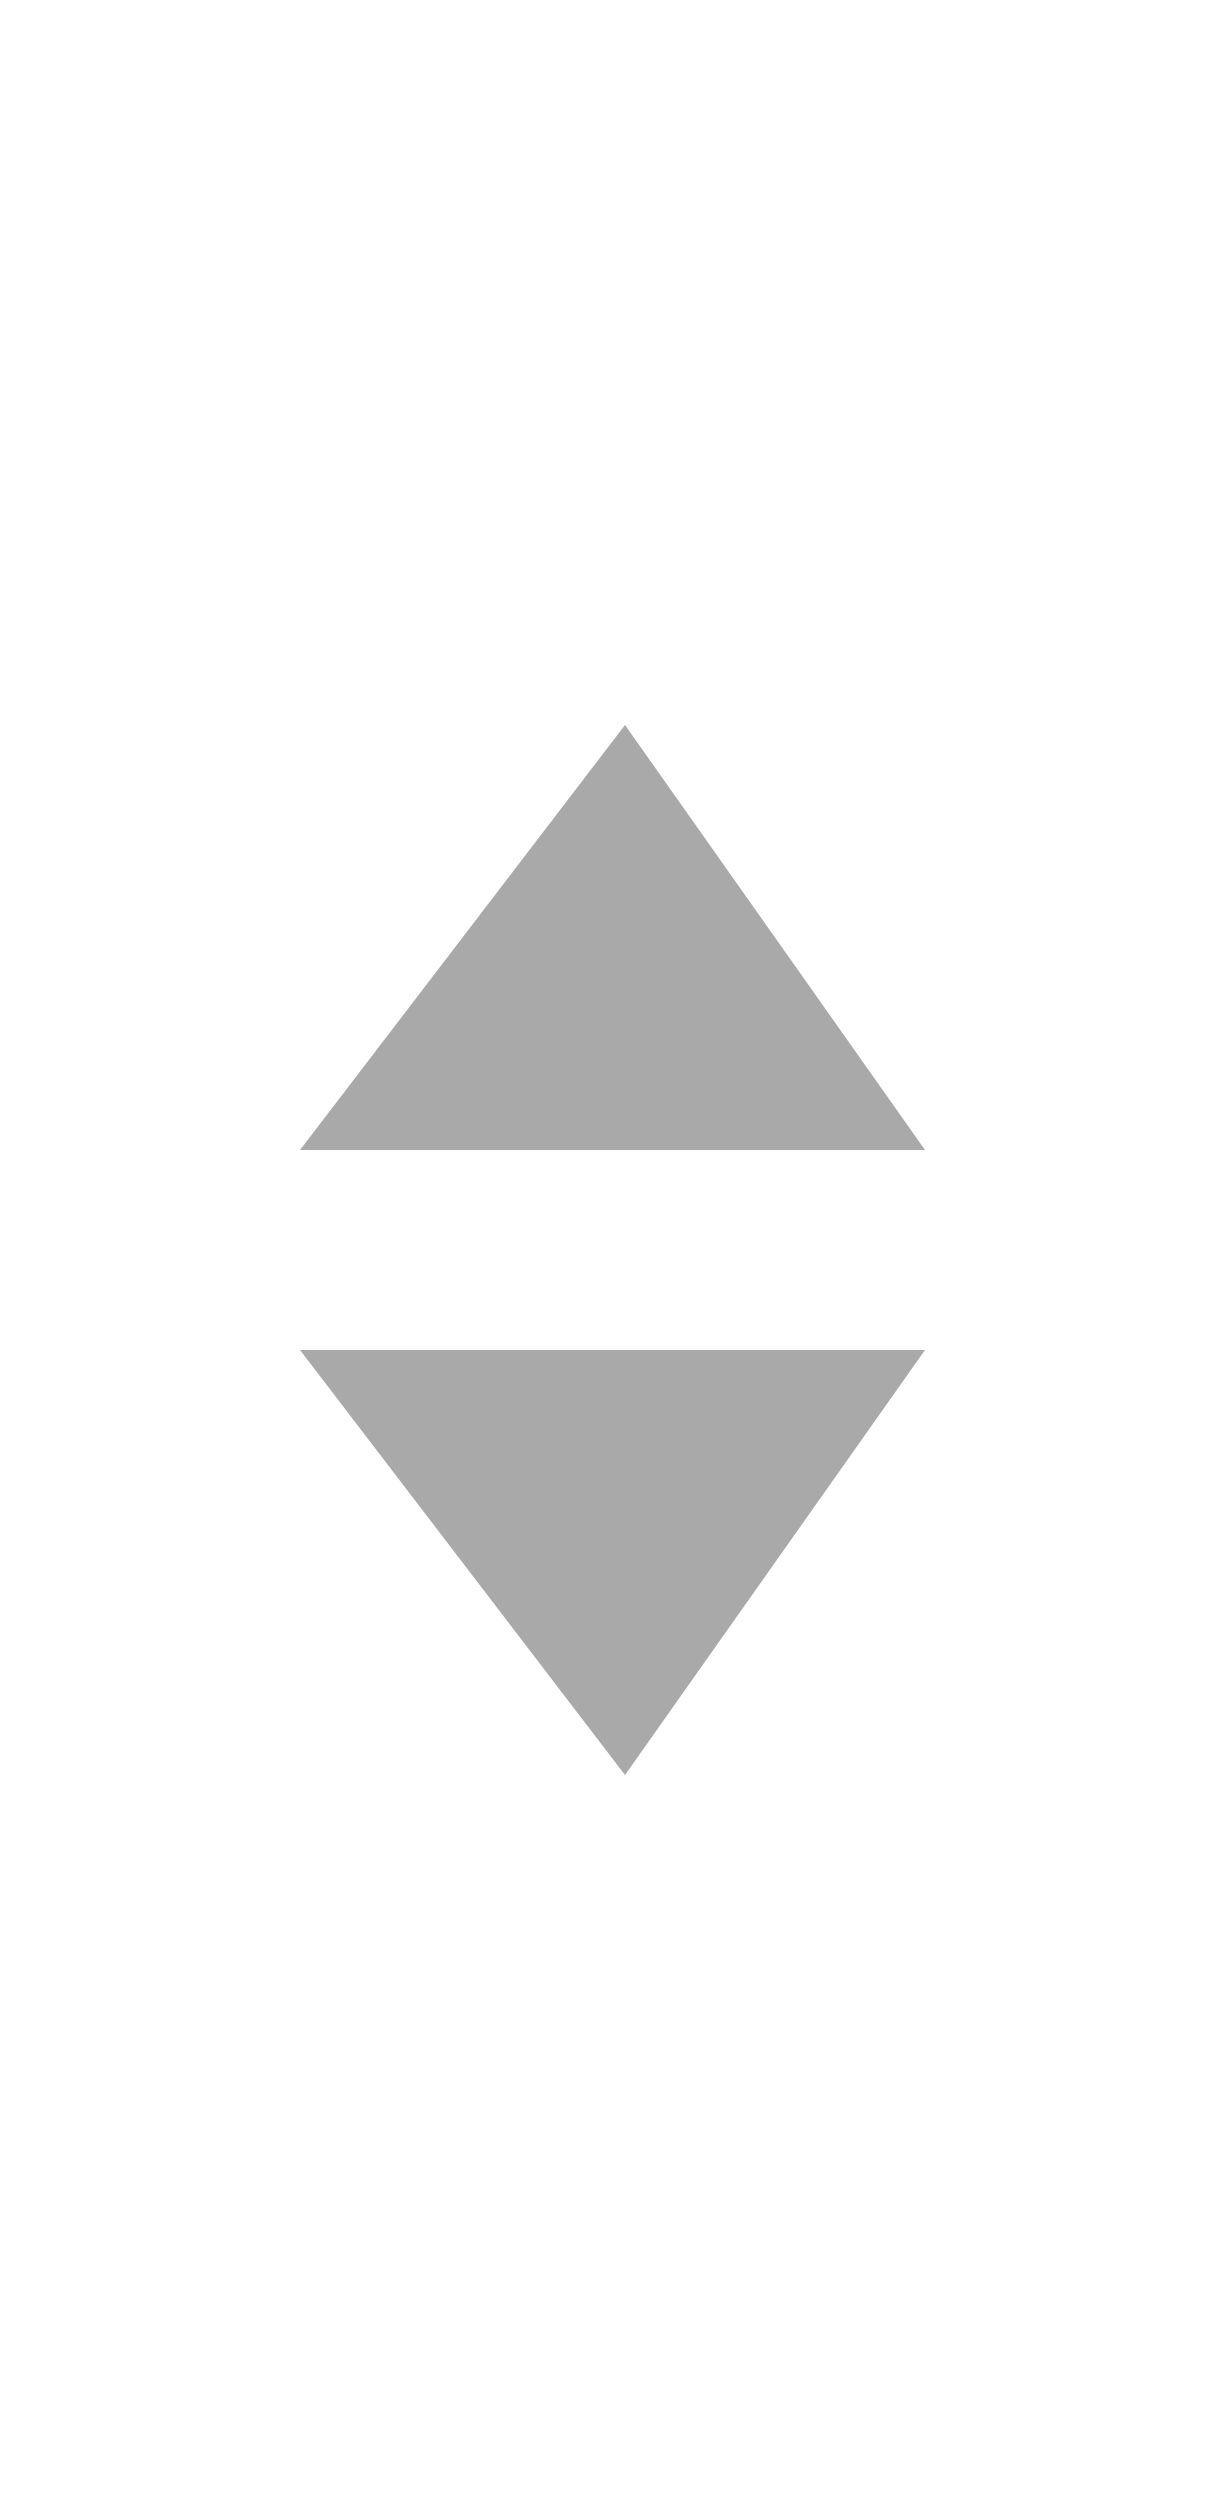
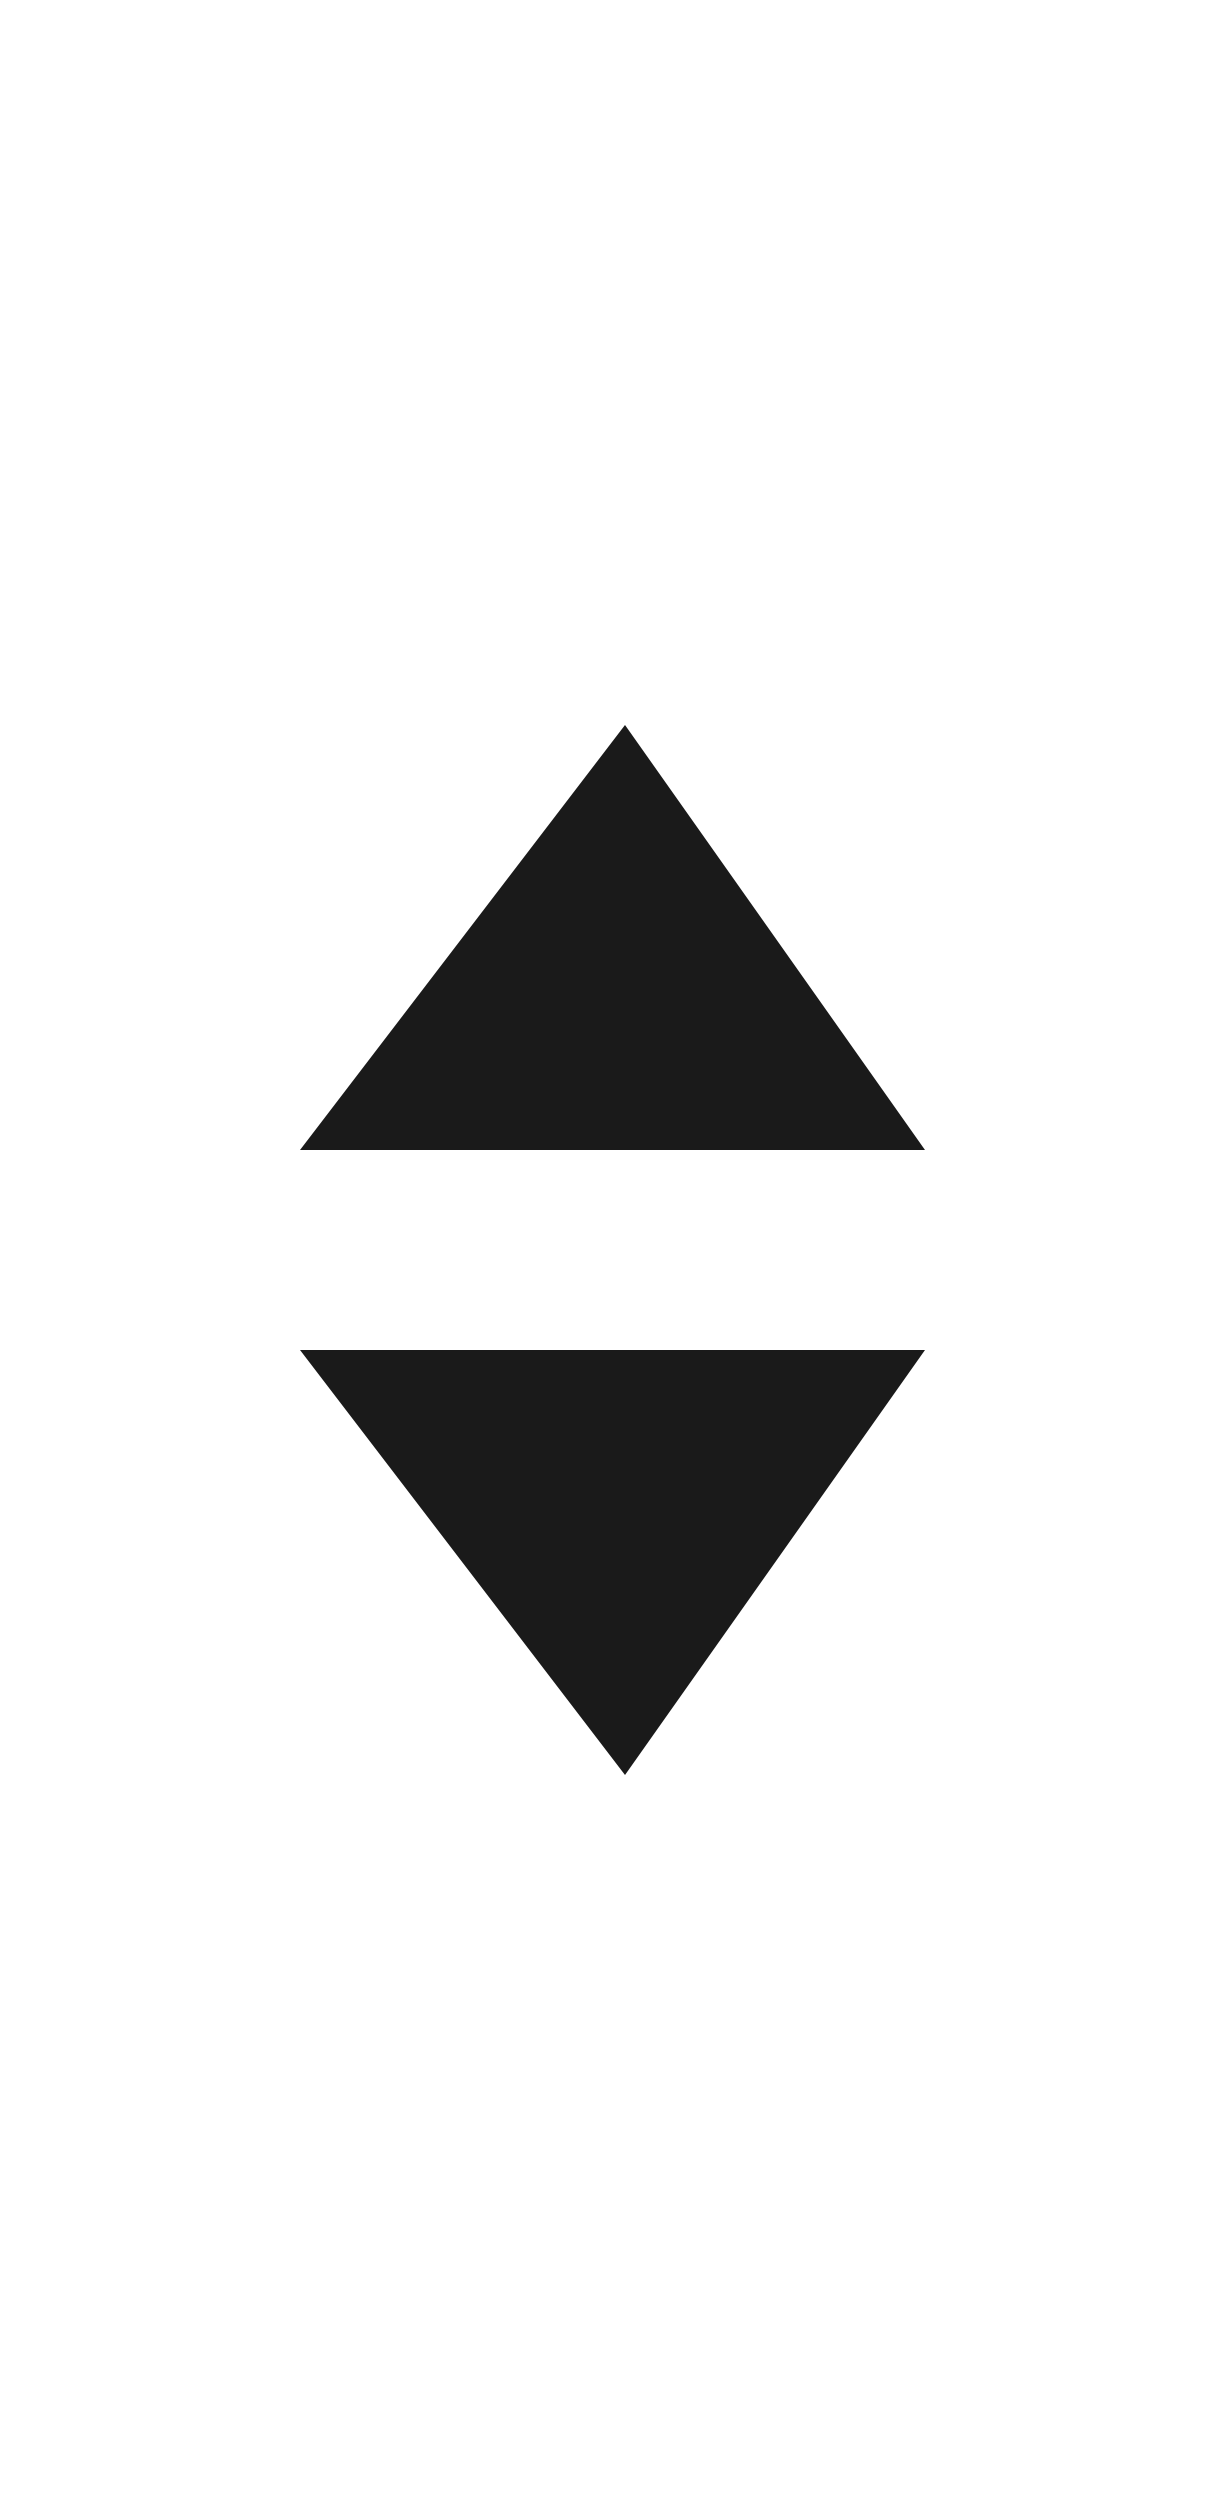
<svg xmlns="http://www.w3.org/2000/svg" version="1.1" id="Layer_1" x="0px" y="0px" viewBox="0 0 4.9 10" style="enable-background:new 0 0 4.9 10;" xml:space="preserve">
  <style type="text/css">
- 	.st0{fill:#A9A9A9;}
+ 	.st0{fill:#1A1A1A;}
</style>
  <polygon class="st0" points="1.2,4.6 2.5,2.9 3.7,4.6 " />
  <polygon class="st0" points="3.7,5.4 2.5,7.1 1.2,5.4 " />
</svg>
